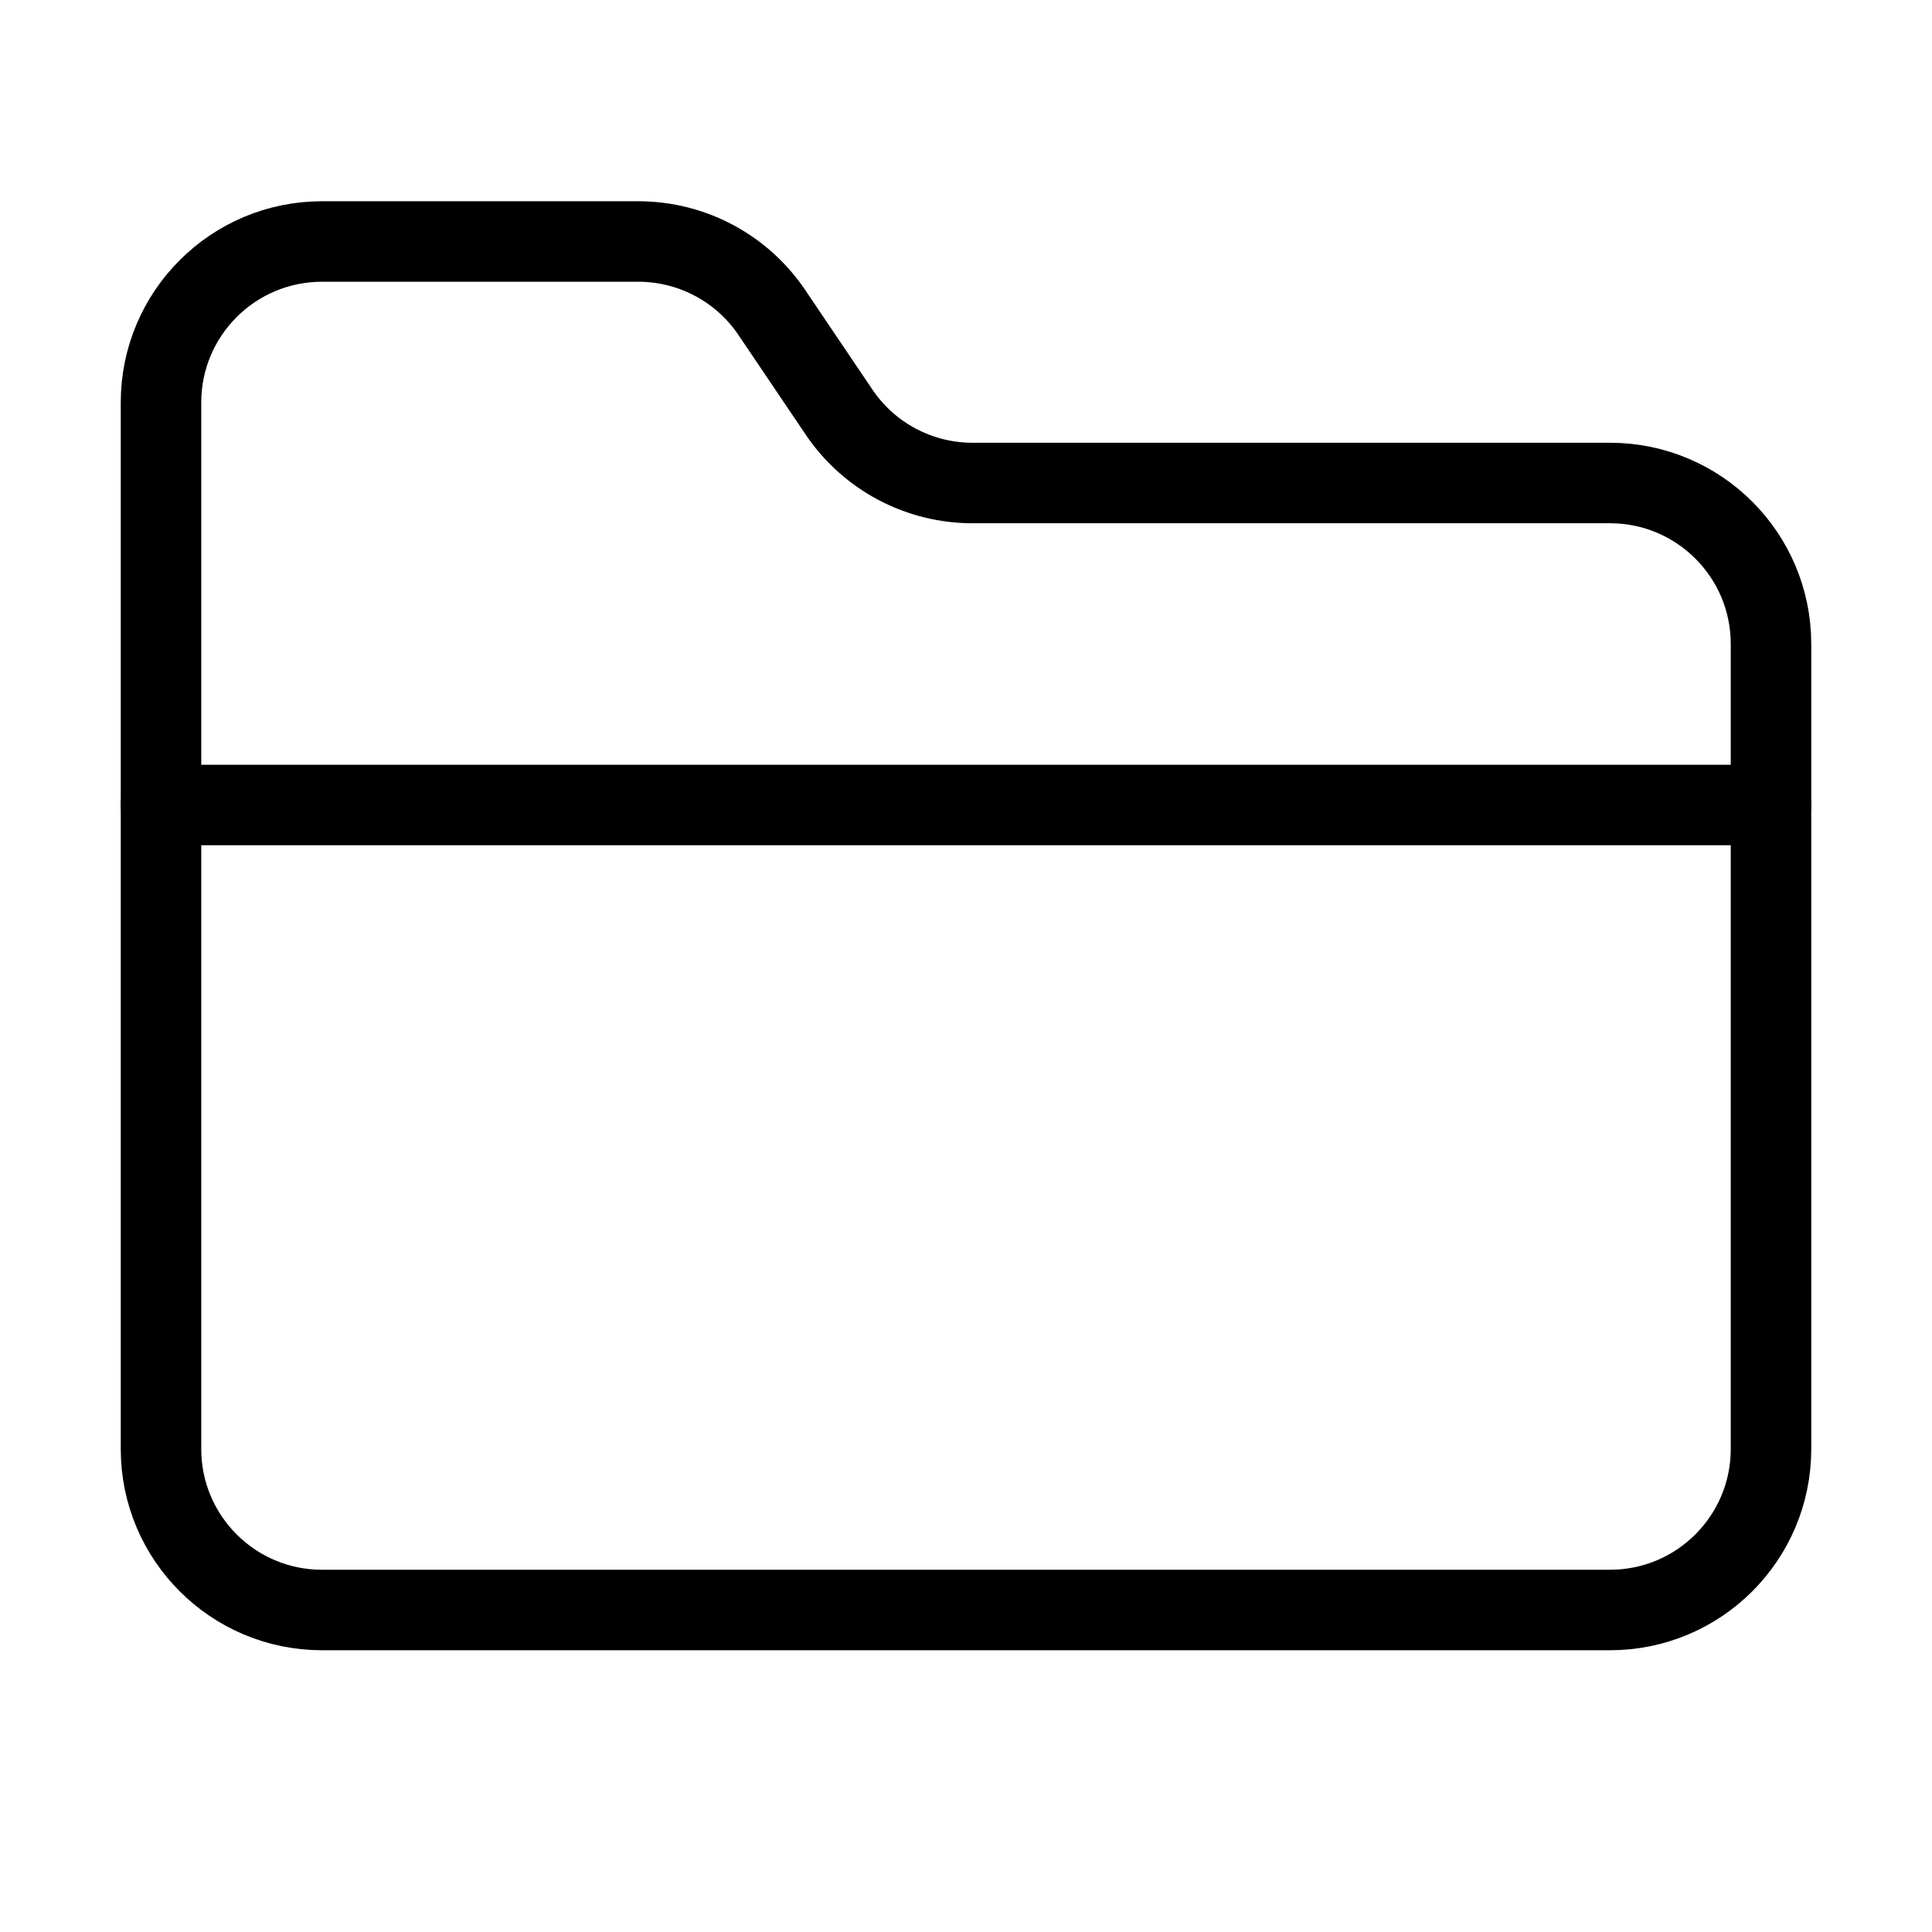
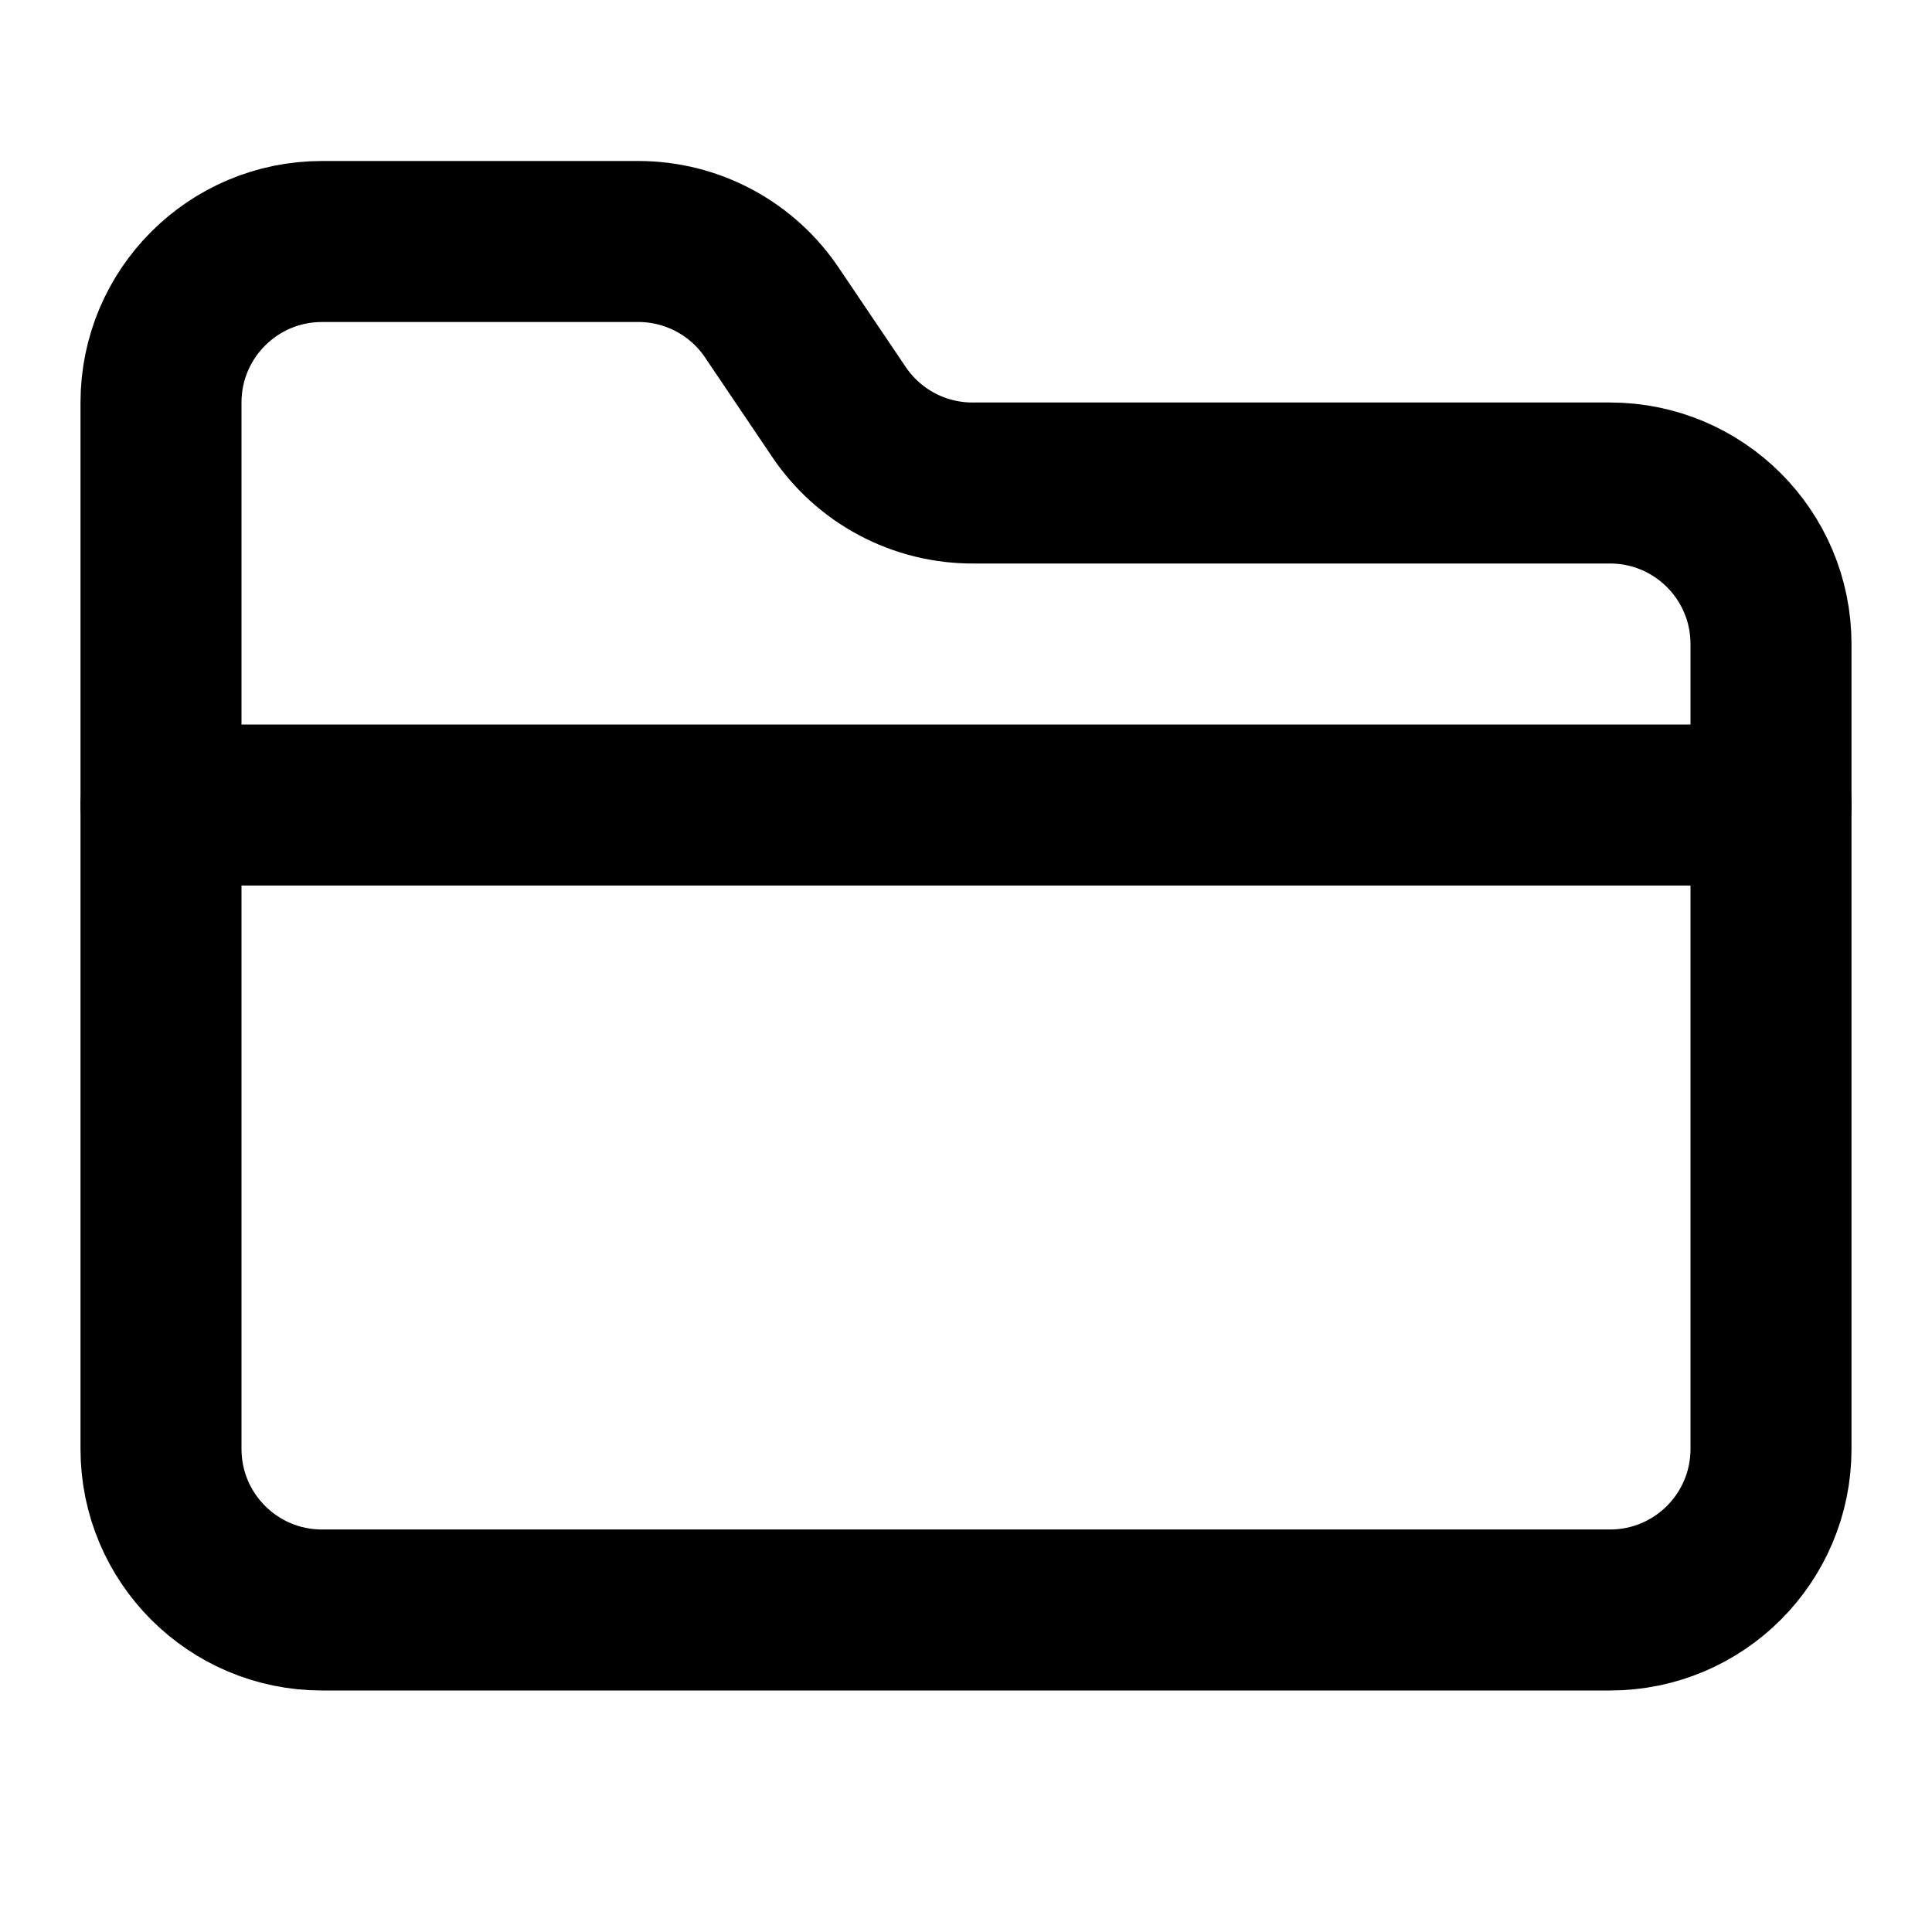
- <svg xmlns="http://www.w3.org/2000/svg" width="48" height="48" viewBox="0 0 24 24" fill="none" stroke="currentColor" stroke-width="1" stroke-linecap="round" stroke-linejoin="round" class="lucide lucide-folder-closed-icon lucide-folder-closed">
+ <svg xmlns="http://www.w3.org/2000/svg" width="24" height="24" viewBox="0 0 24 24" fill="none" stroke="currentColor" stroke-width="2" stroke-linecap="round" stroke-linejoin="round" class="lucide lucide-folder-closed">
  <path d="M20 20a2 2 0 0 0 2-2V8a2 2 0 0 0-2-2h-7.9a2 2 0 0 1-1.69-.9L9.6 3.9A2 2 0 0 0 7.93 3H4a2 2 0 0 0-2 2v13a2 2 0 0 0 2 2Z" />
  <path d="M2 10h20" />
</svg>
